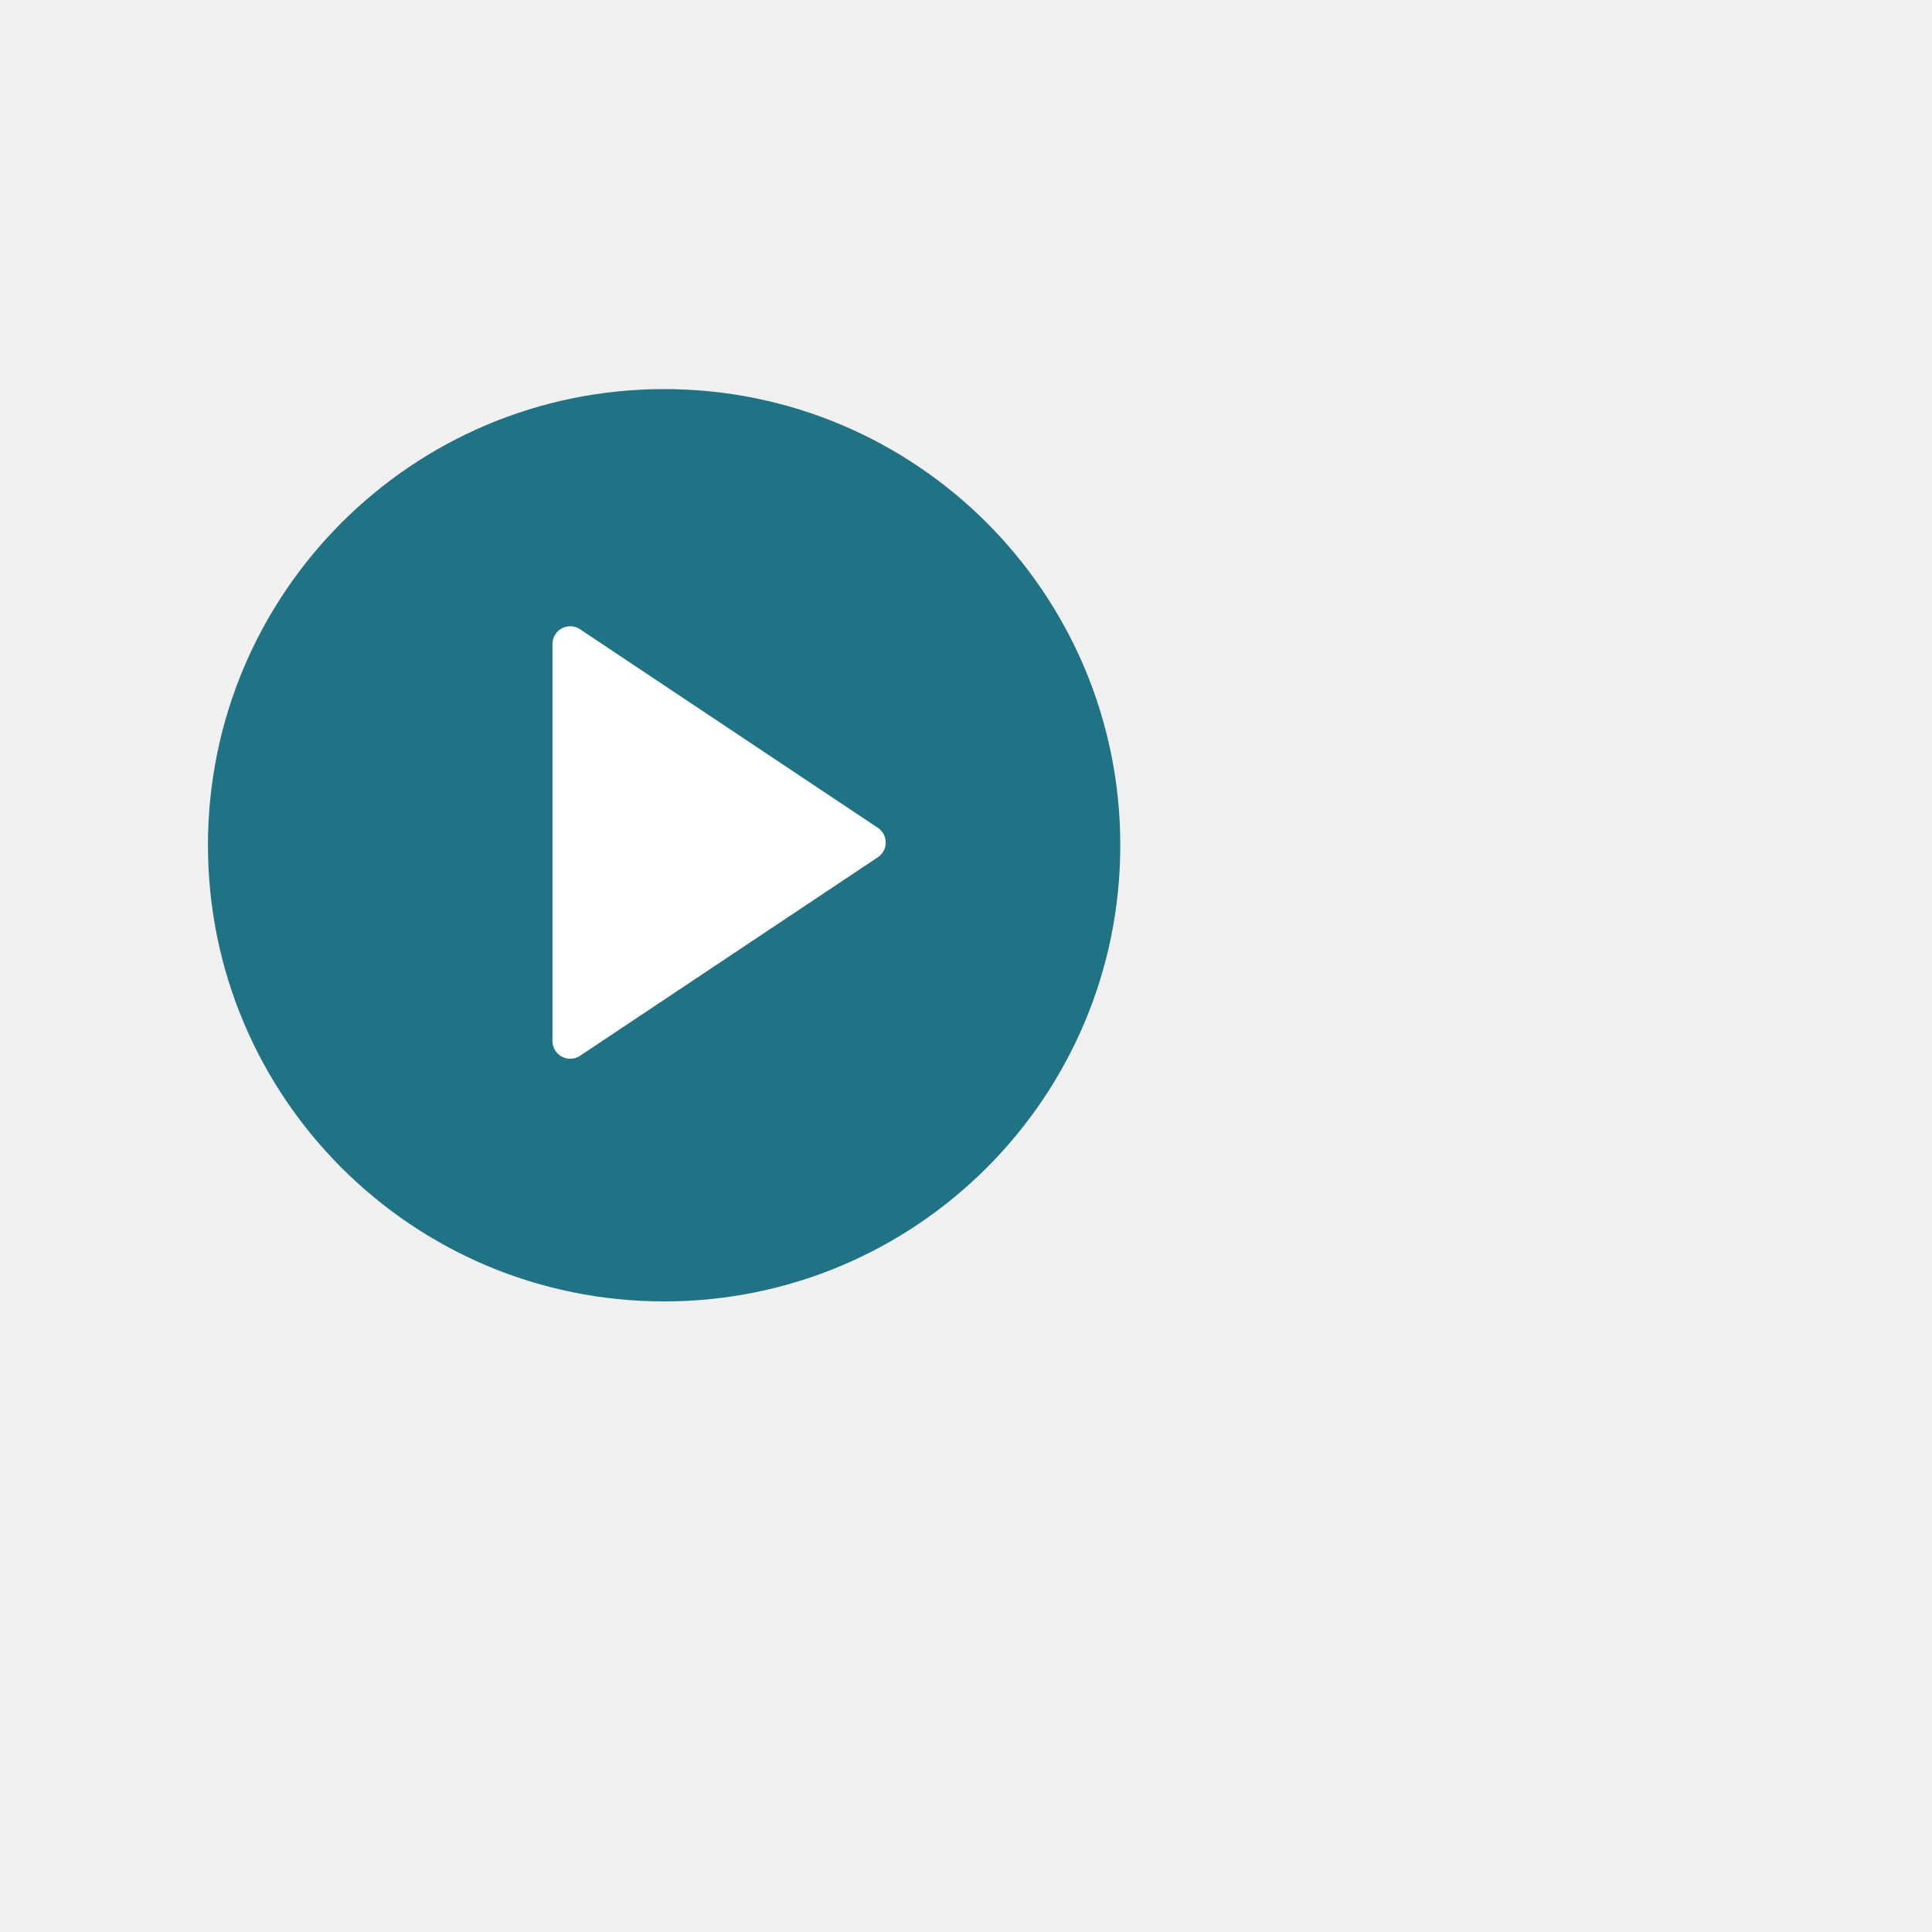
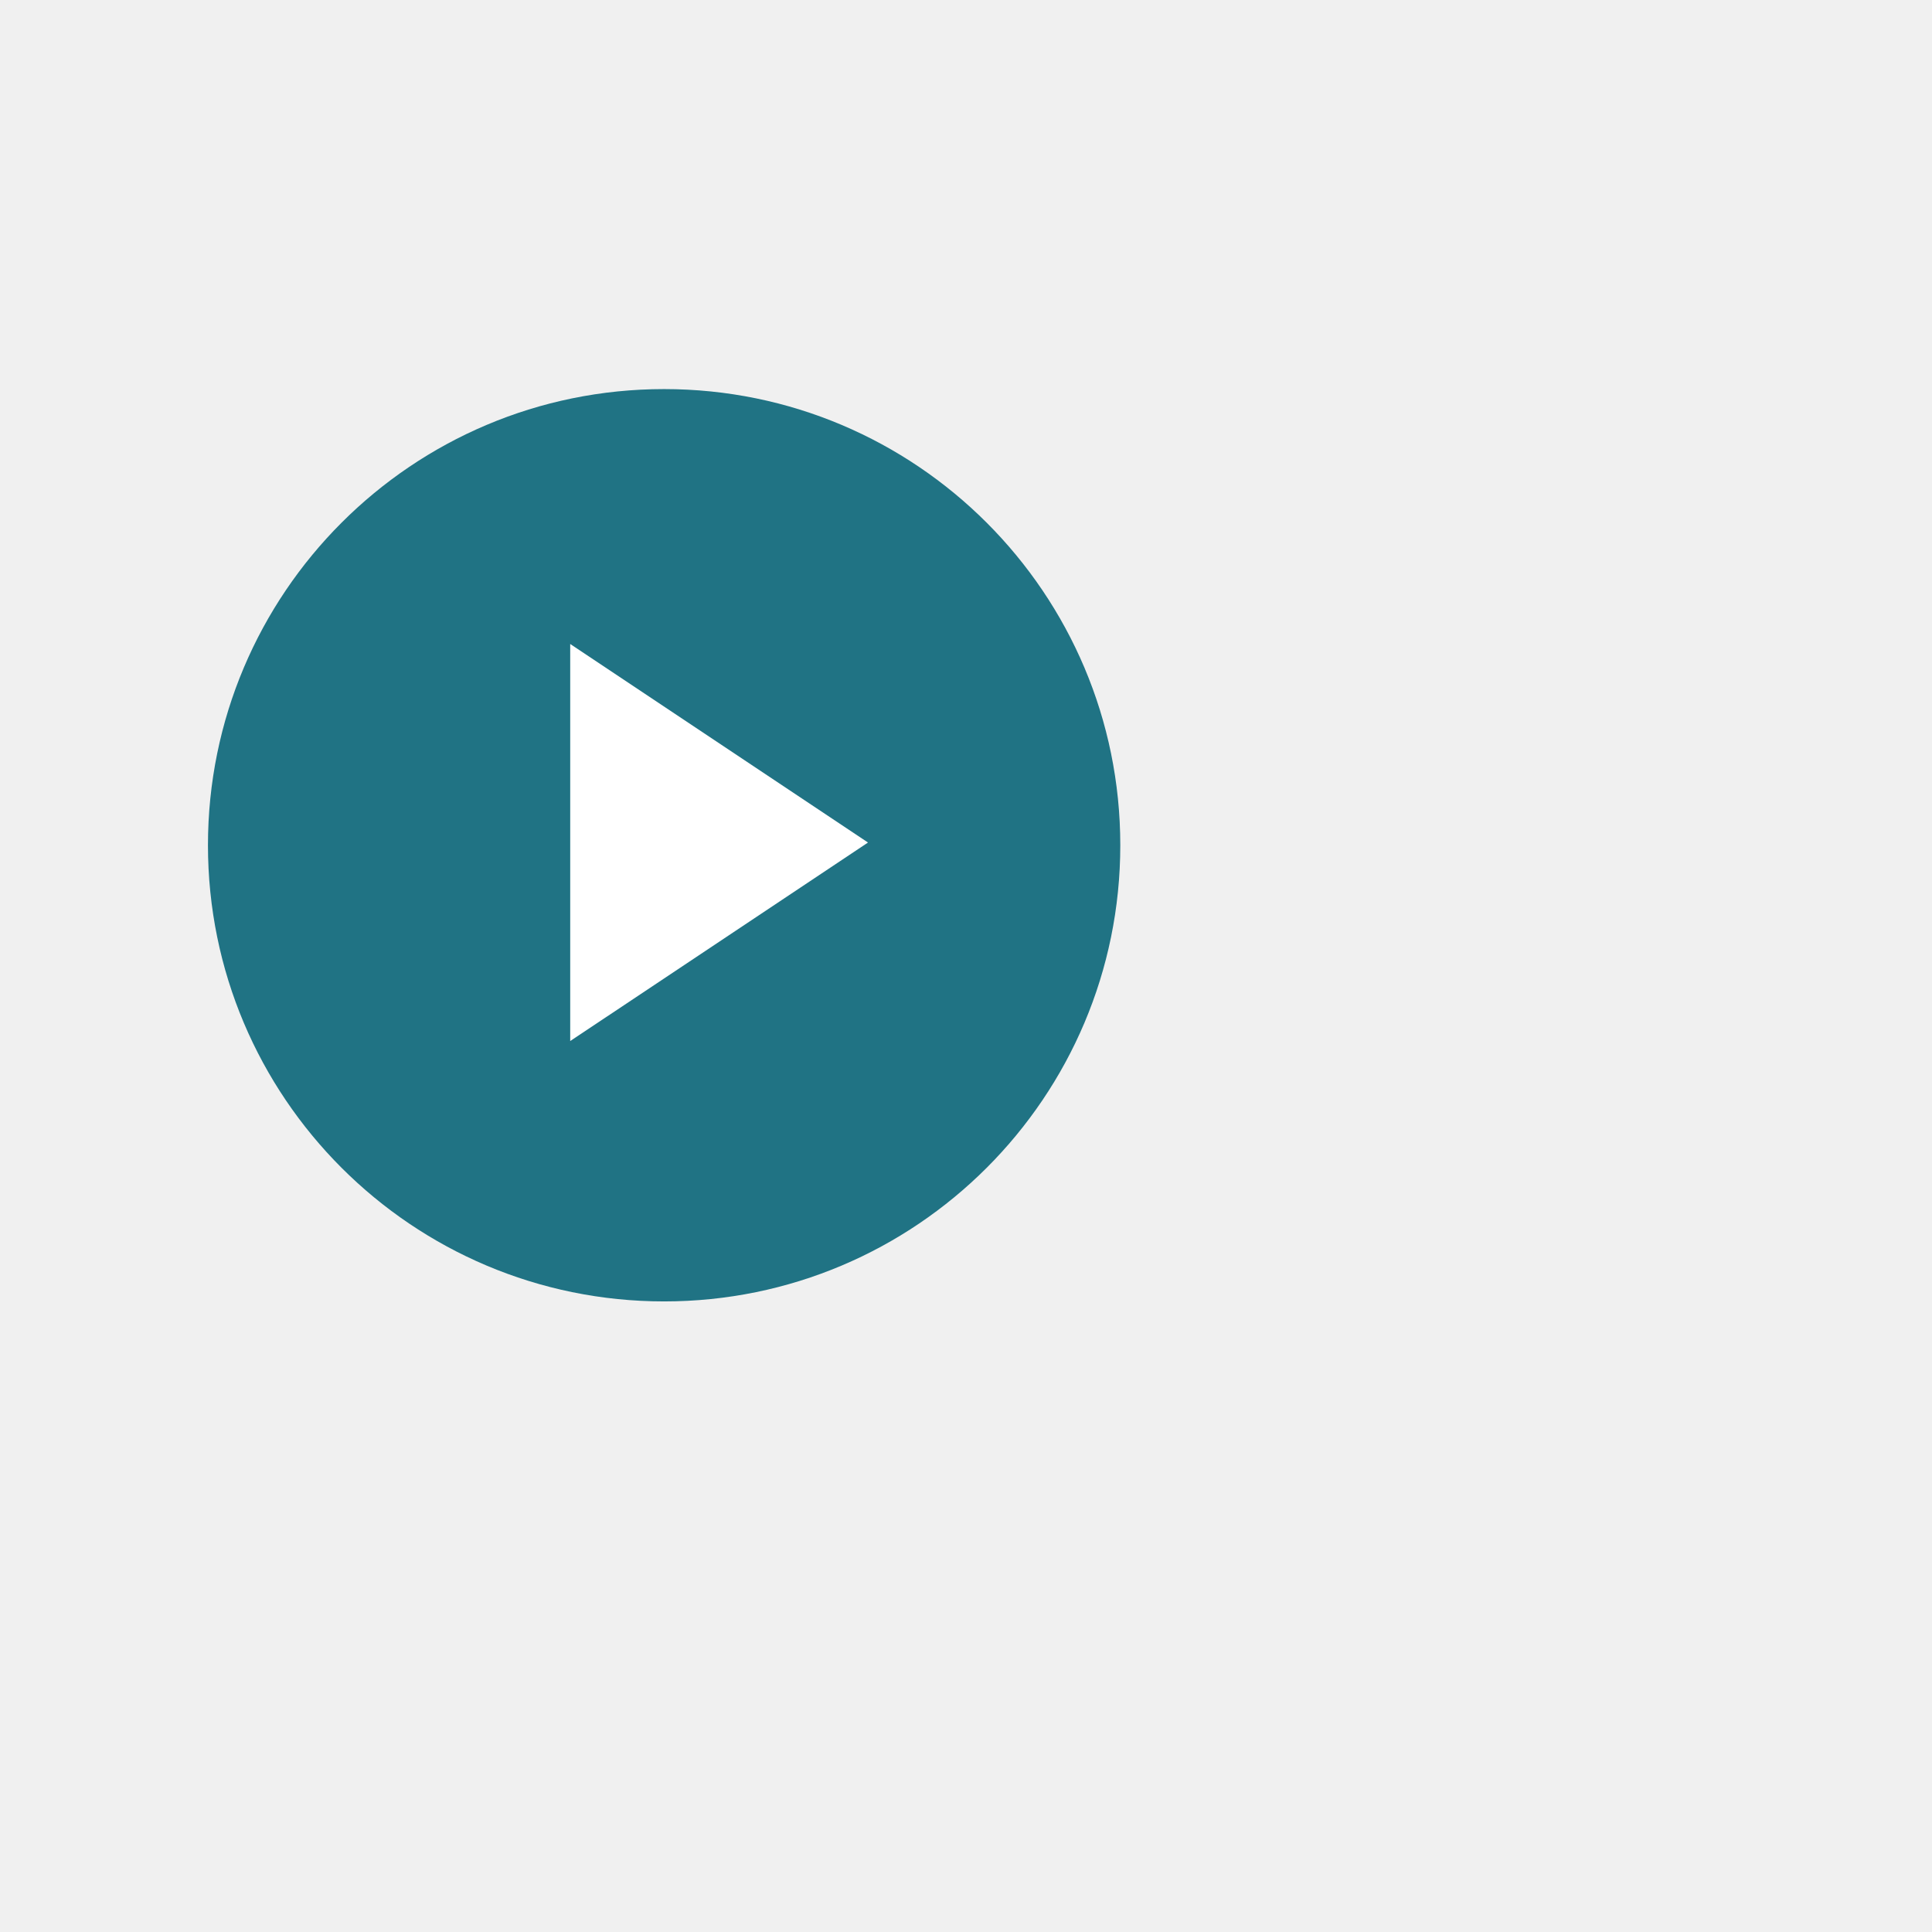
- <svg xmlns="http://www.w3.org/2000/svg" width="120px" height="120px" viewBox="0 0 137 144" fill="none">
+ <svg xmlns="http://www.w3.org/2000/svg" width="68" height="68" viewBox="0 0 137 144" fill="none">
  <circle cx="46" cy="63" r="34" fill="#207384" />
  <g filter="url(#filter0_d_799_2198)">
    <path fill-rule="evenodd" clip-rule="evenodd" d="M39 48L61.195 62.797L39 77.593V48Z" fill="white" />
-     <path fill-rule="evenodd" clip-rule="evenodd" d="M39 48L61.195 62.797L39 77.593V48Z" stroke="white" stroke-width="2.642" stroke-linecap="round" stroke-linejoin="round" />
  </g>
</svg>
